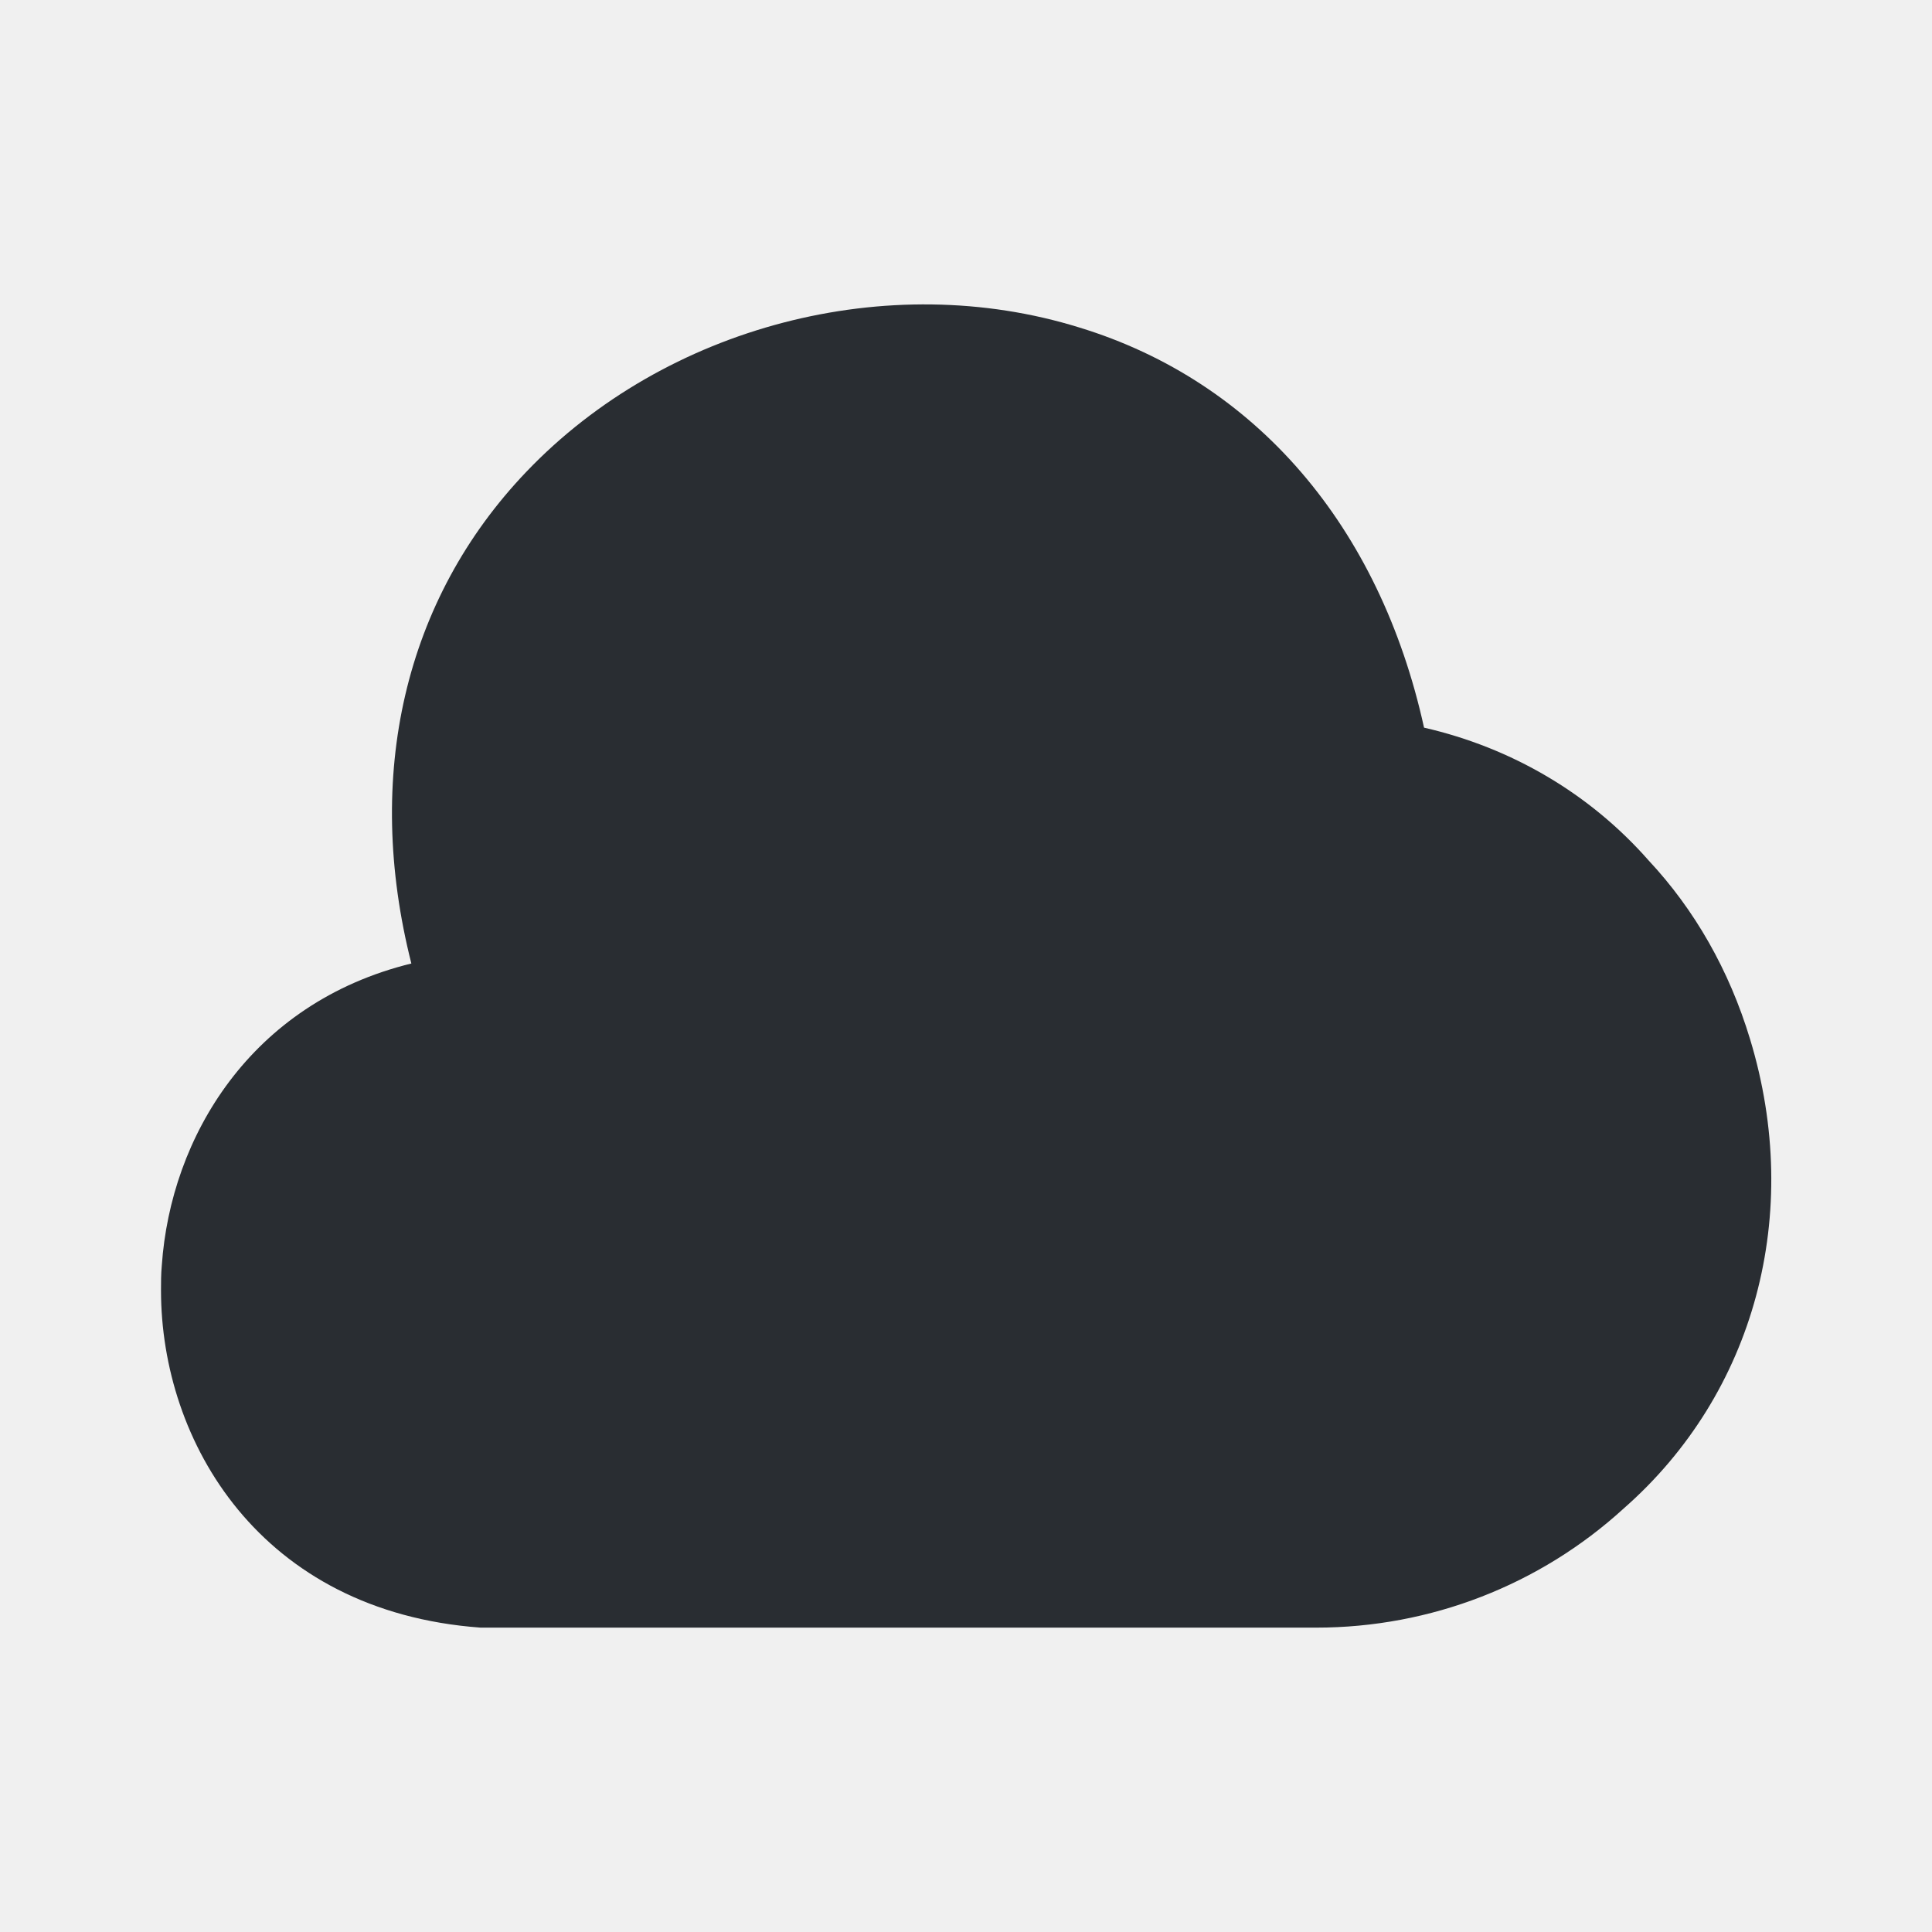
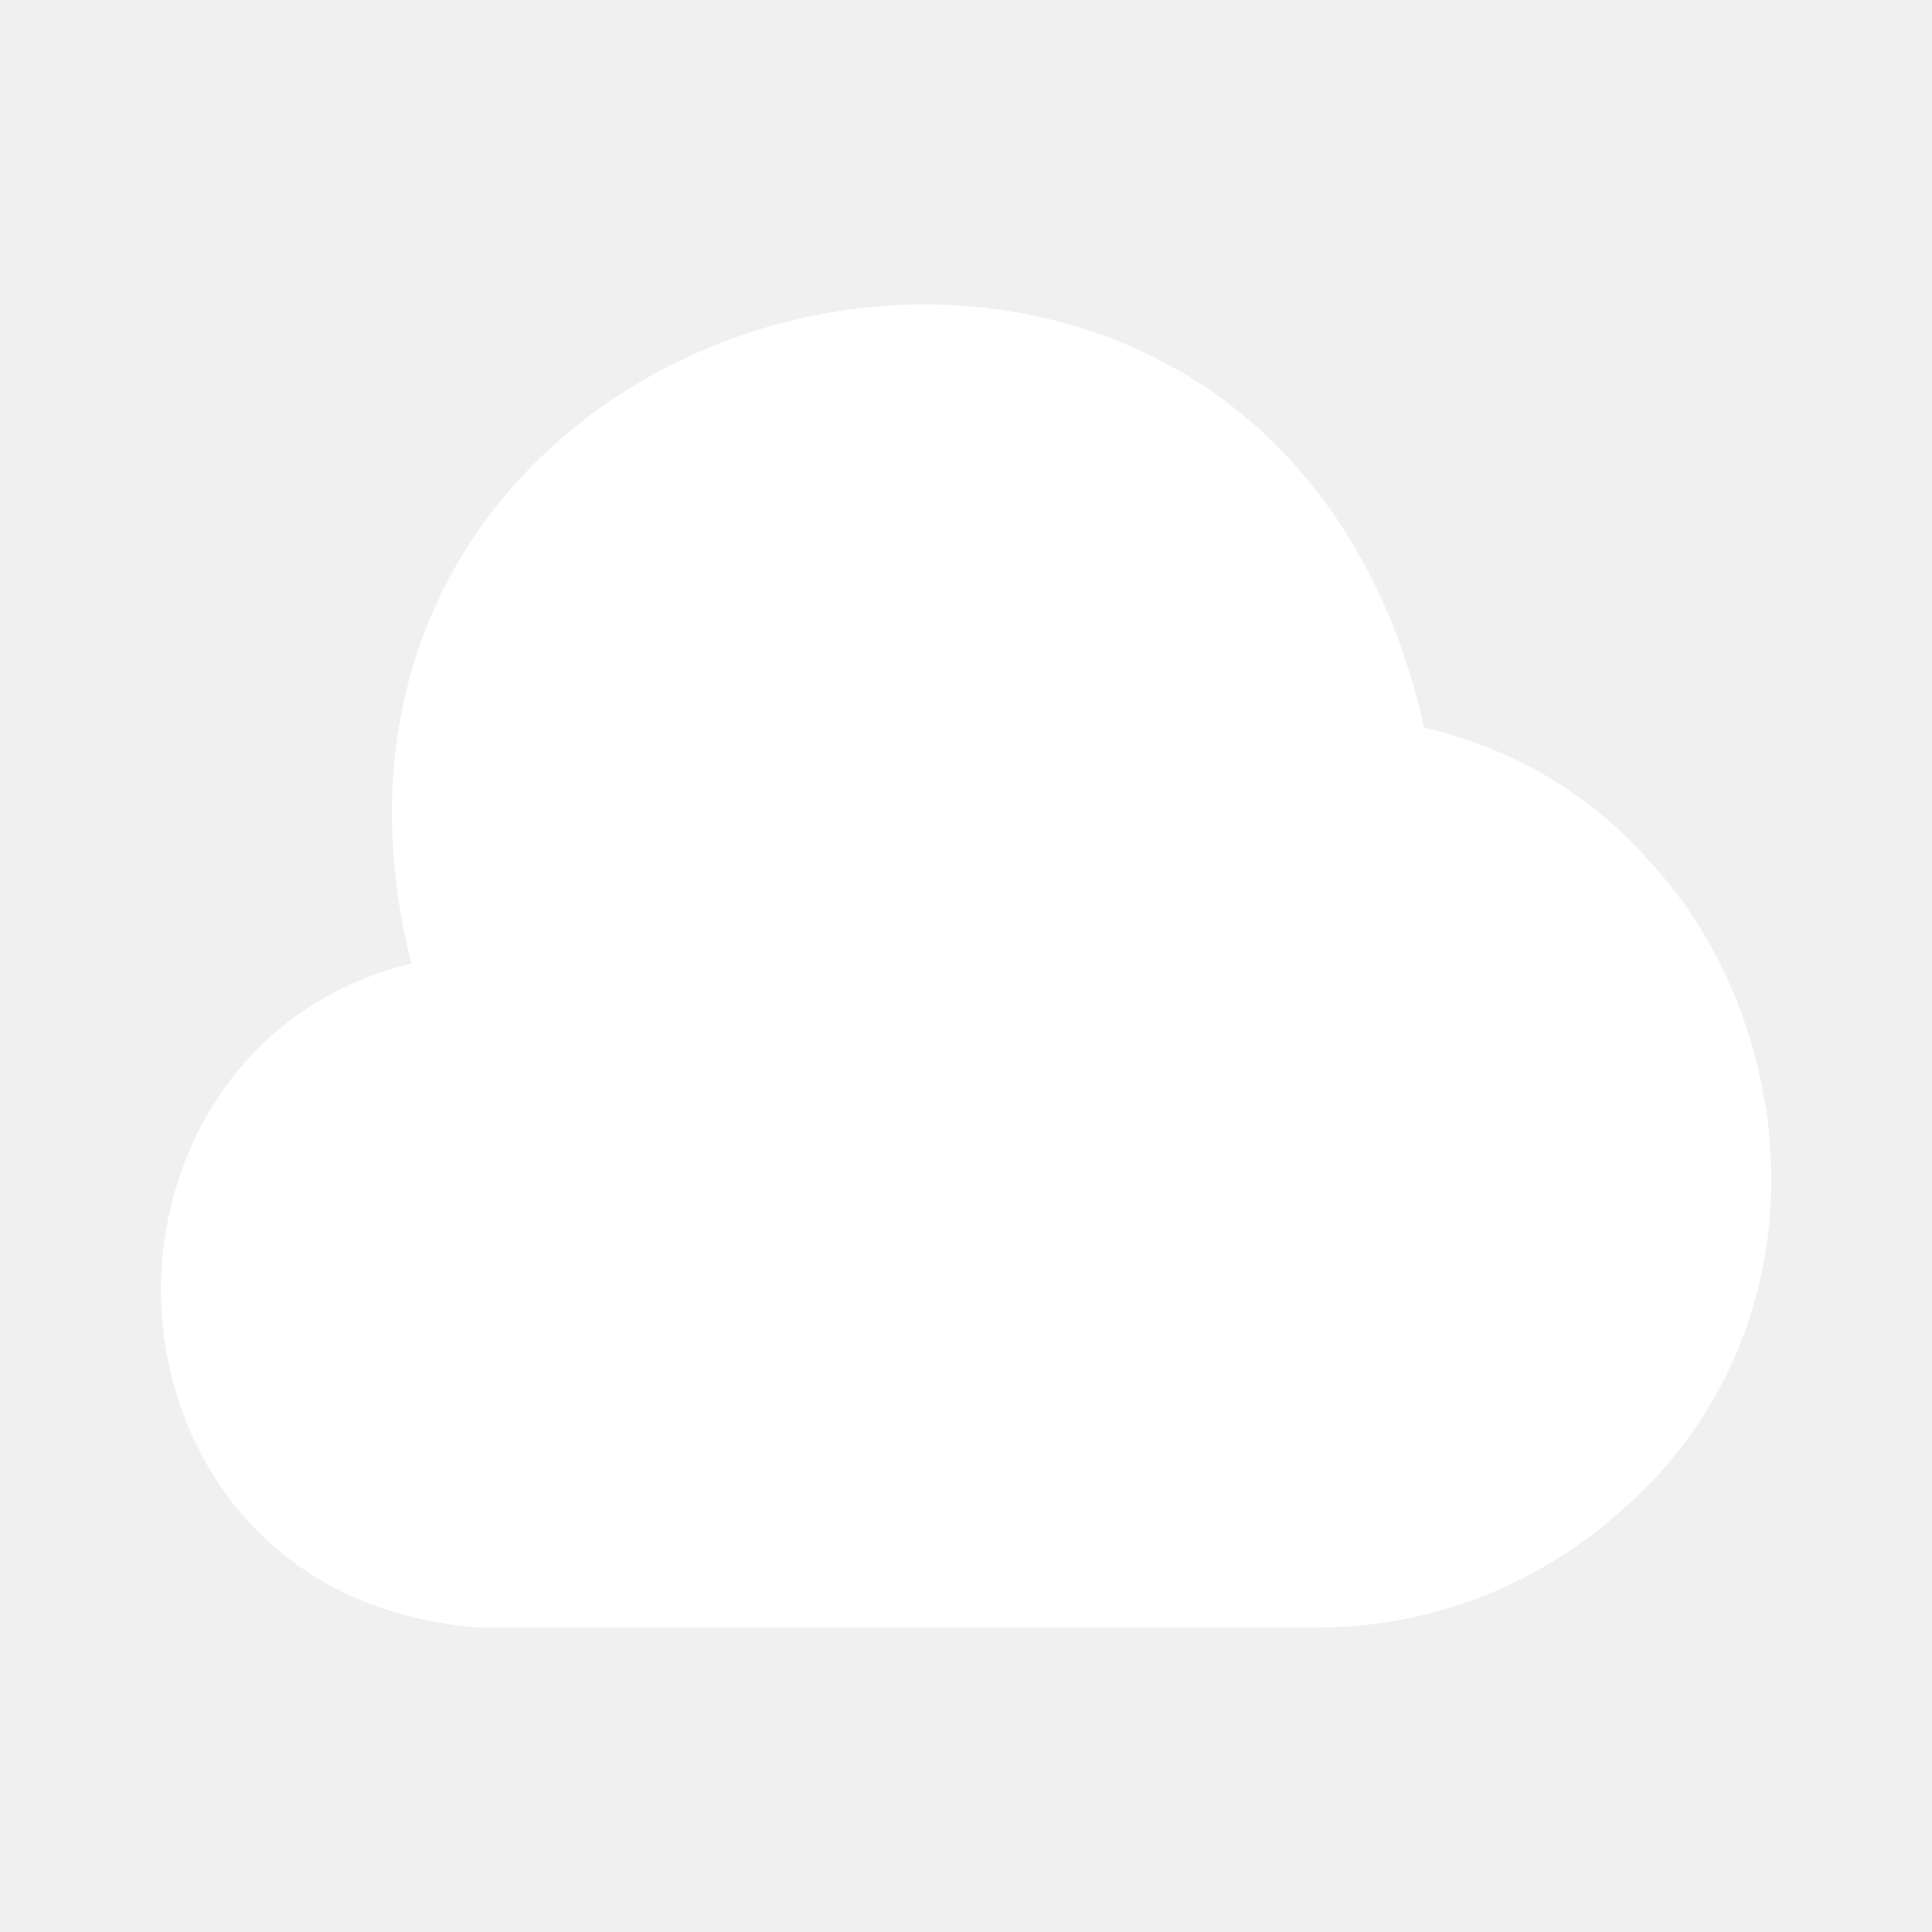
<svg xmlns="http://www.w3.org/2000/svg" width="40px" height="40px" viewBox="0 0 24 24" fill="none">
-   <path d="M21.74 12.909C21.48 12.049 21.05 11.299 20.48 10.689C19.75 9.859 18.78 9.289 17.69 9.039C17.14 6.539 15.6 4.739 13.41 4.069C11.03 3.329 8.27 4.049 6.54 5.859C5.02 7.449 4.52 9.639 5.11 11.969C3.11 12.459 2.12 14.129 2.01 15.719C2 15.829 2 15.929 2 16.029C2 17.909 3.23 20.019 5.97 20.219H16.35C17.77 20.219 19.13 19.689 20.17 18.739C21.8 17.309 22.4 15.079 21.74 12.909Z" fill="#292D32" />
+   <path d="M21.74 12.909C21.48 12.049 21.05 11.299 20.48 10.689C19.75 9.859 18.78 9.289 17.69 9.039C17.14 6.539 15.6 4.739 13.41 4.069C11.03 3.329 8.27 4.049 6.54 5.859C5.02 7.449 4.52 9.639 5.11 11.969C3.11 12.459 2.12 14.129 2.01 15.719C2 15.829 2 15.929 2 16.029C2 17.909 3.23 20.019 5.97 20.219H16.35C17.77 20.219 19.13 19.689 20.17 18.739C21.8 17.309 22.4 15.079 21.74 12.909Z" fill="#fff" />
</svg>
